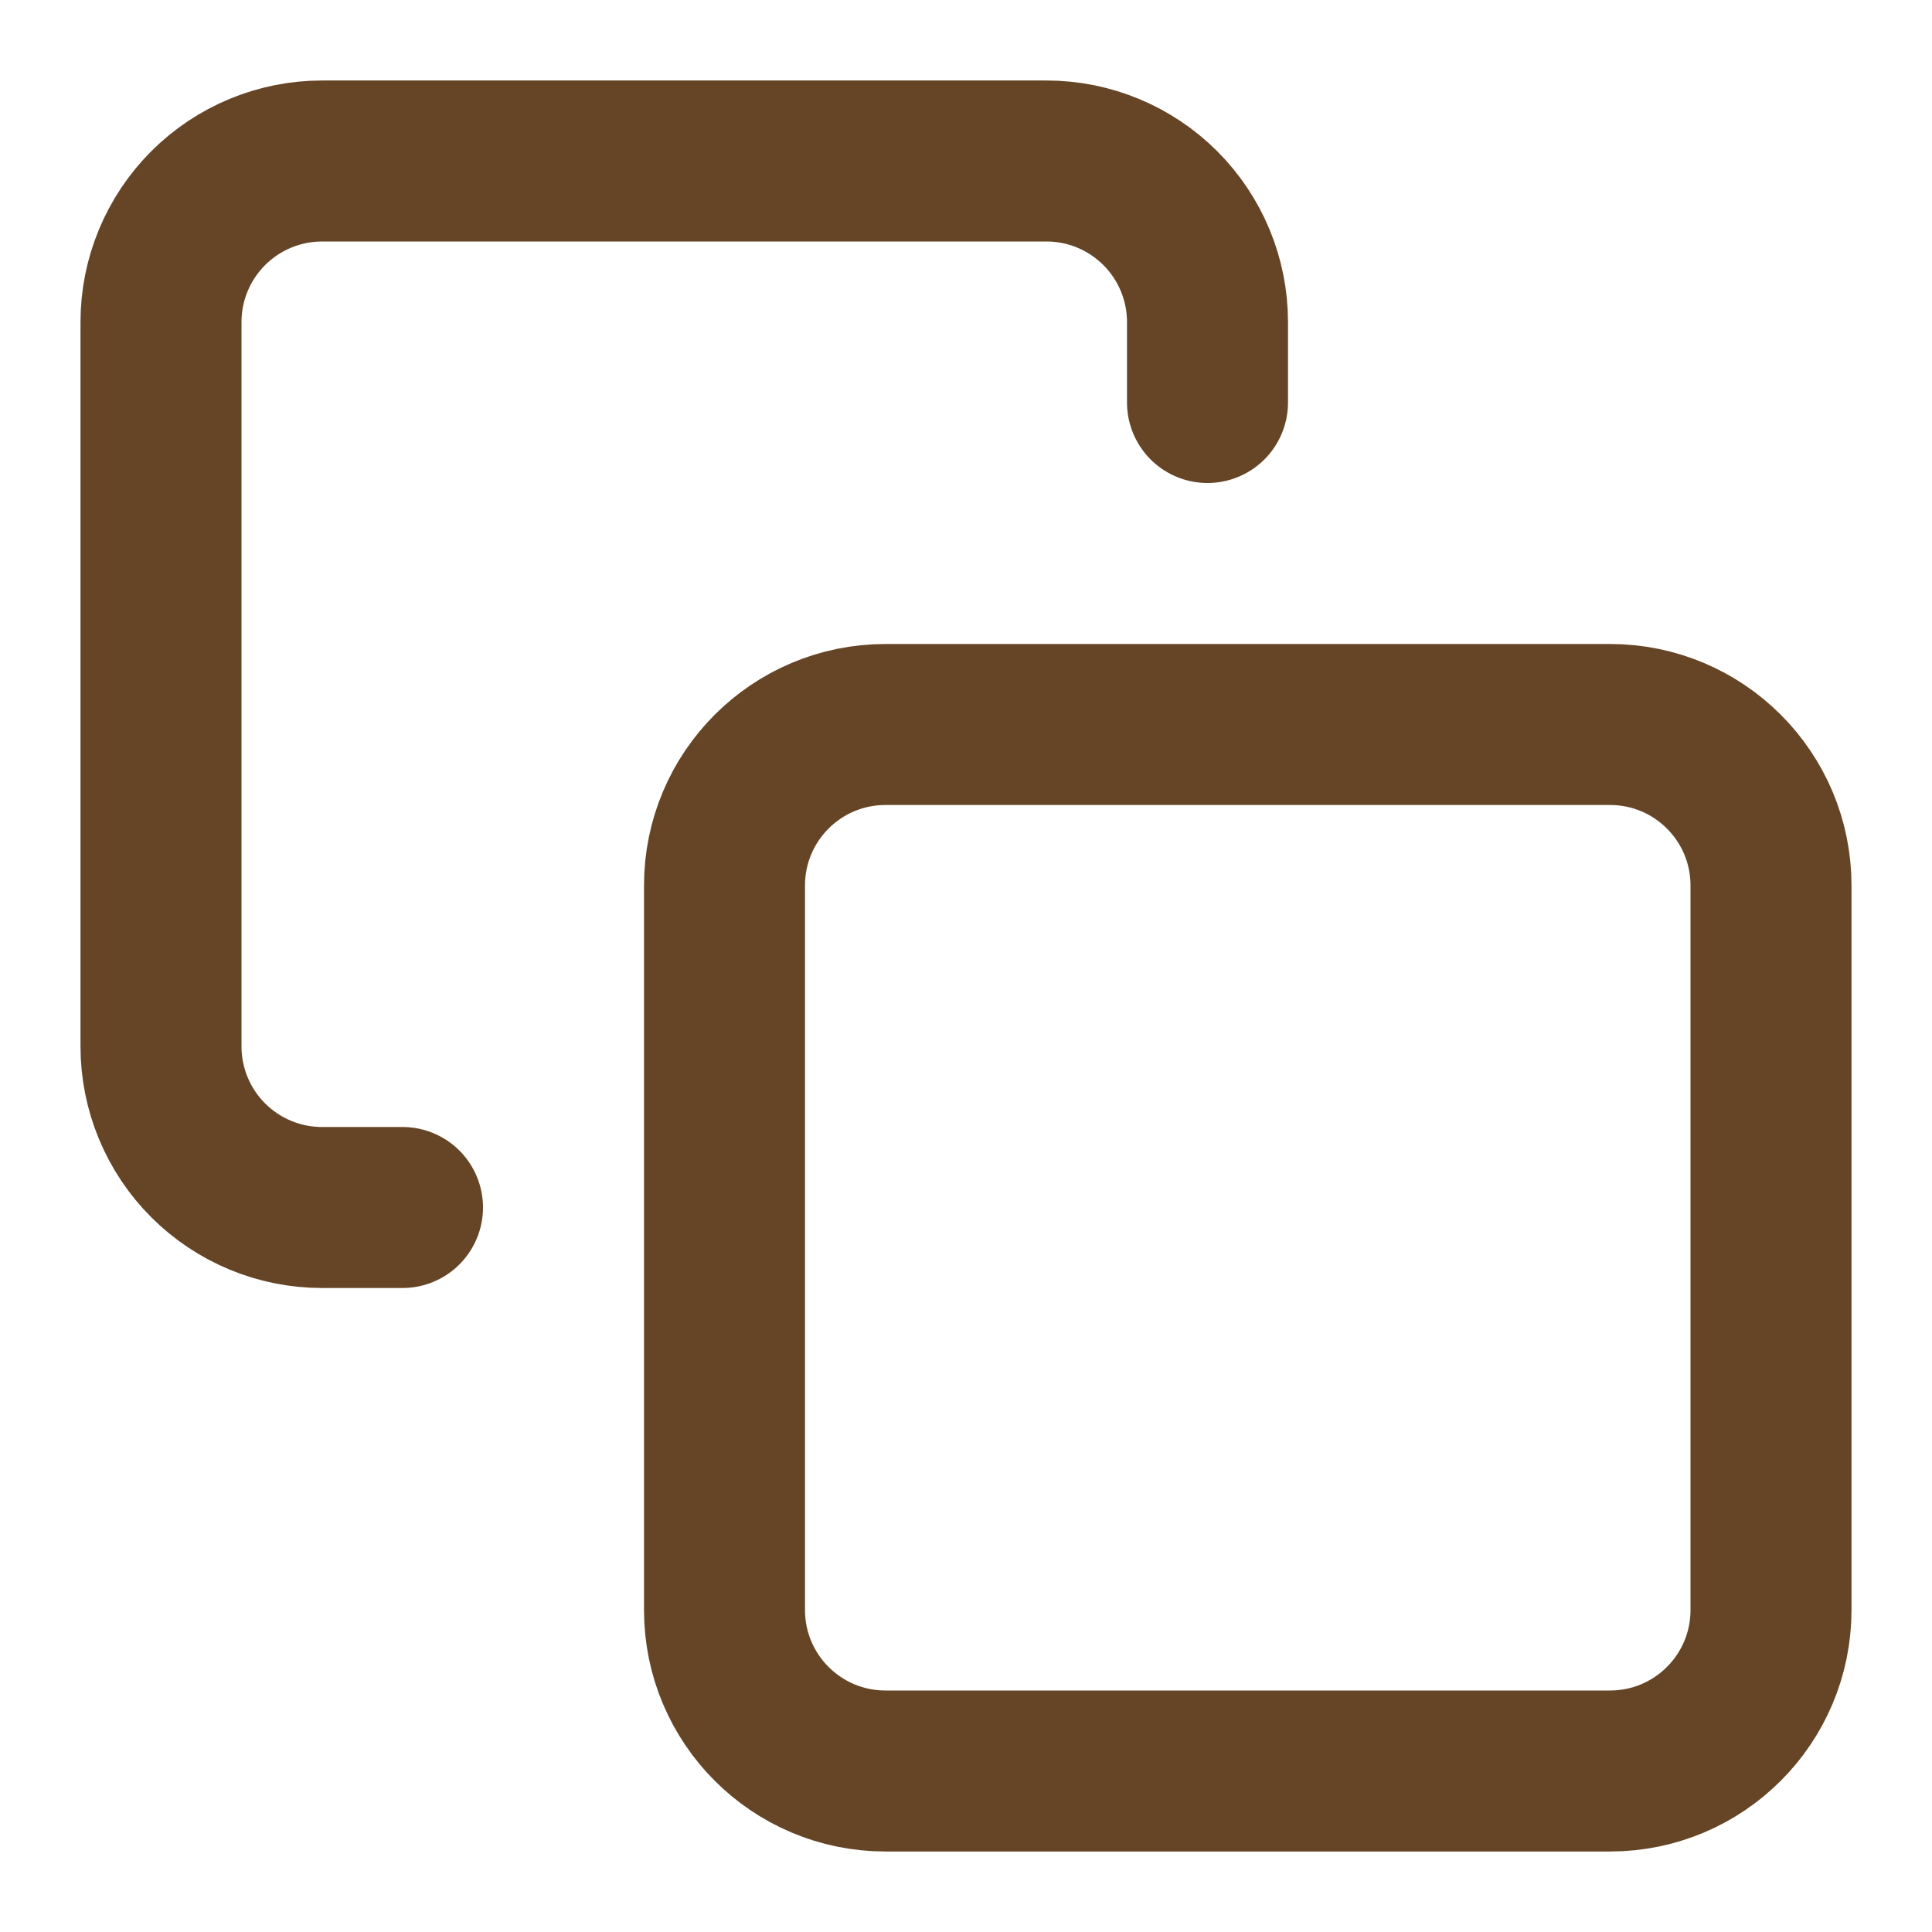
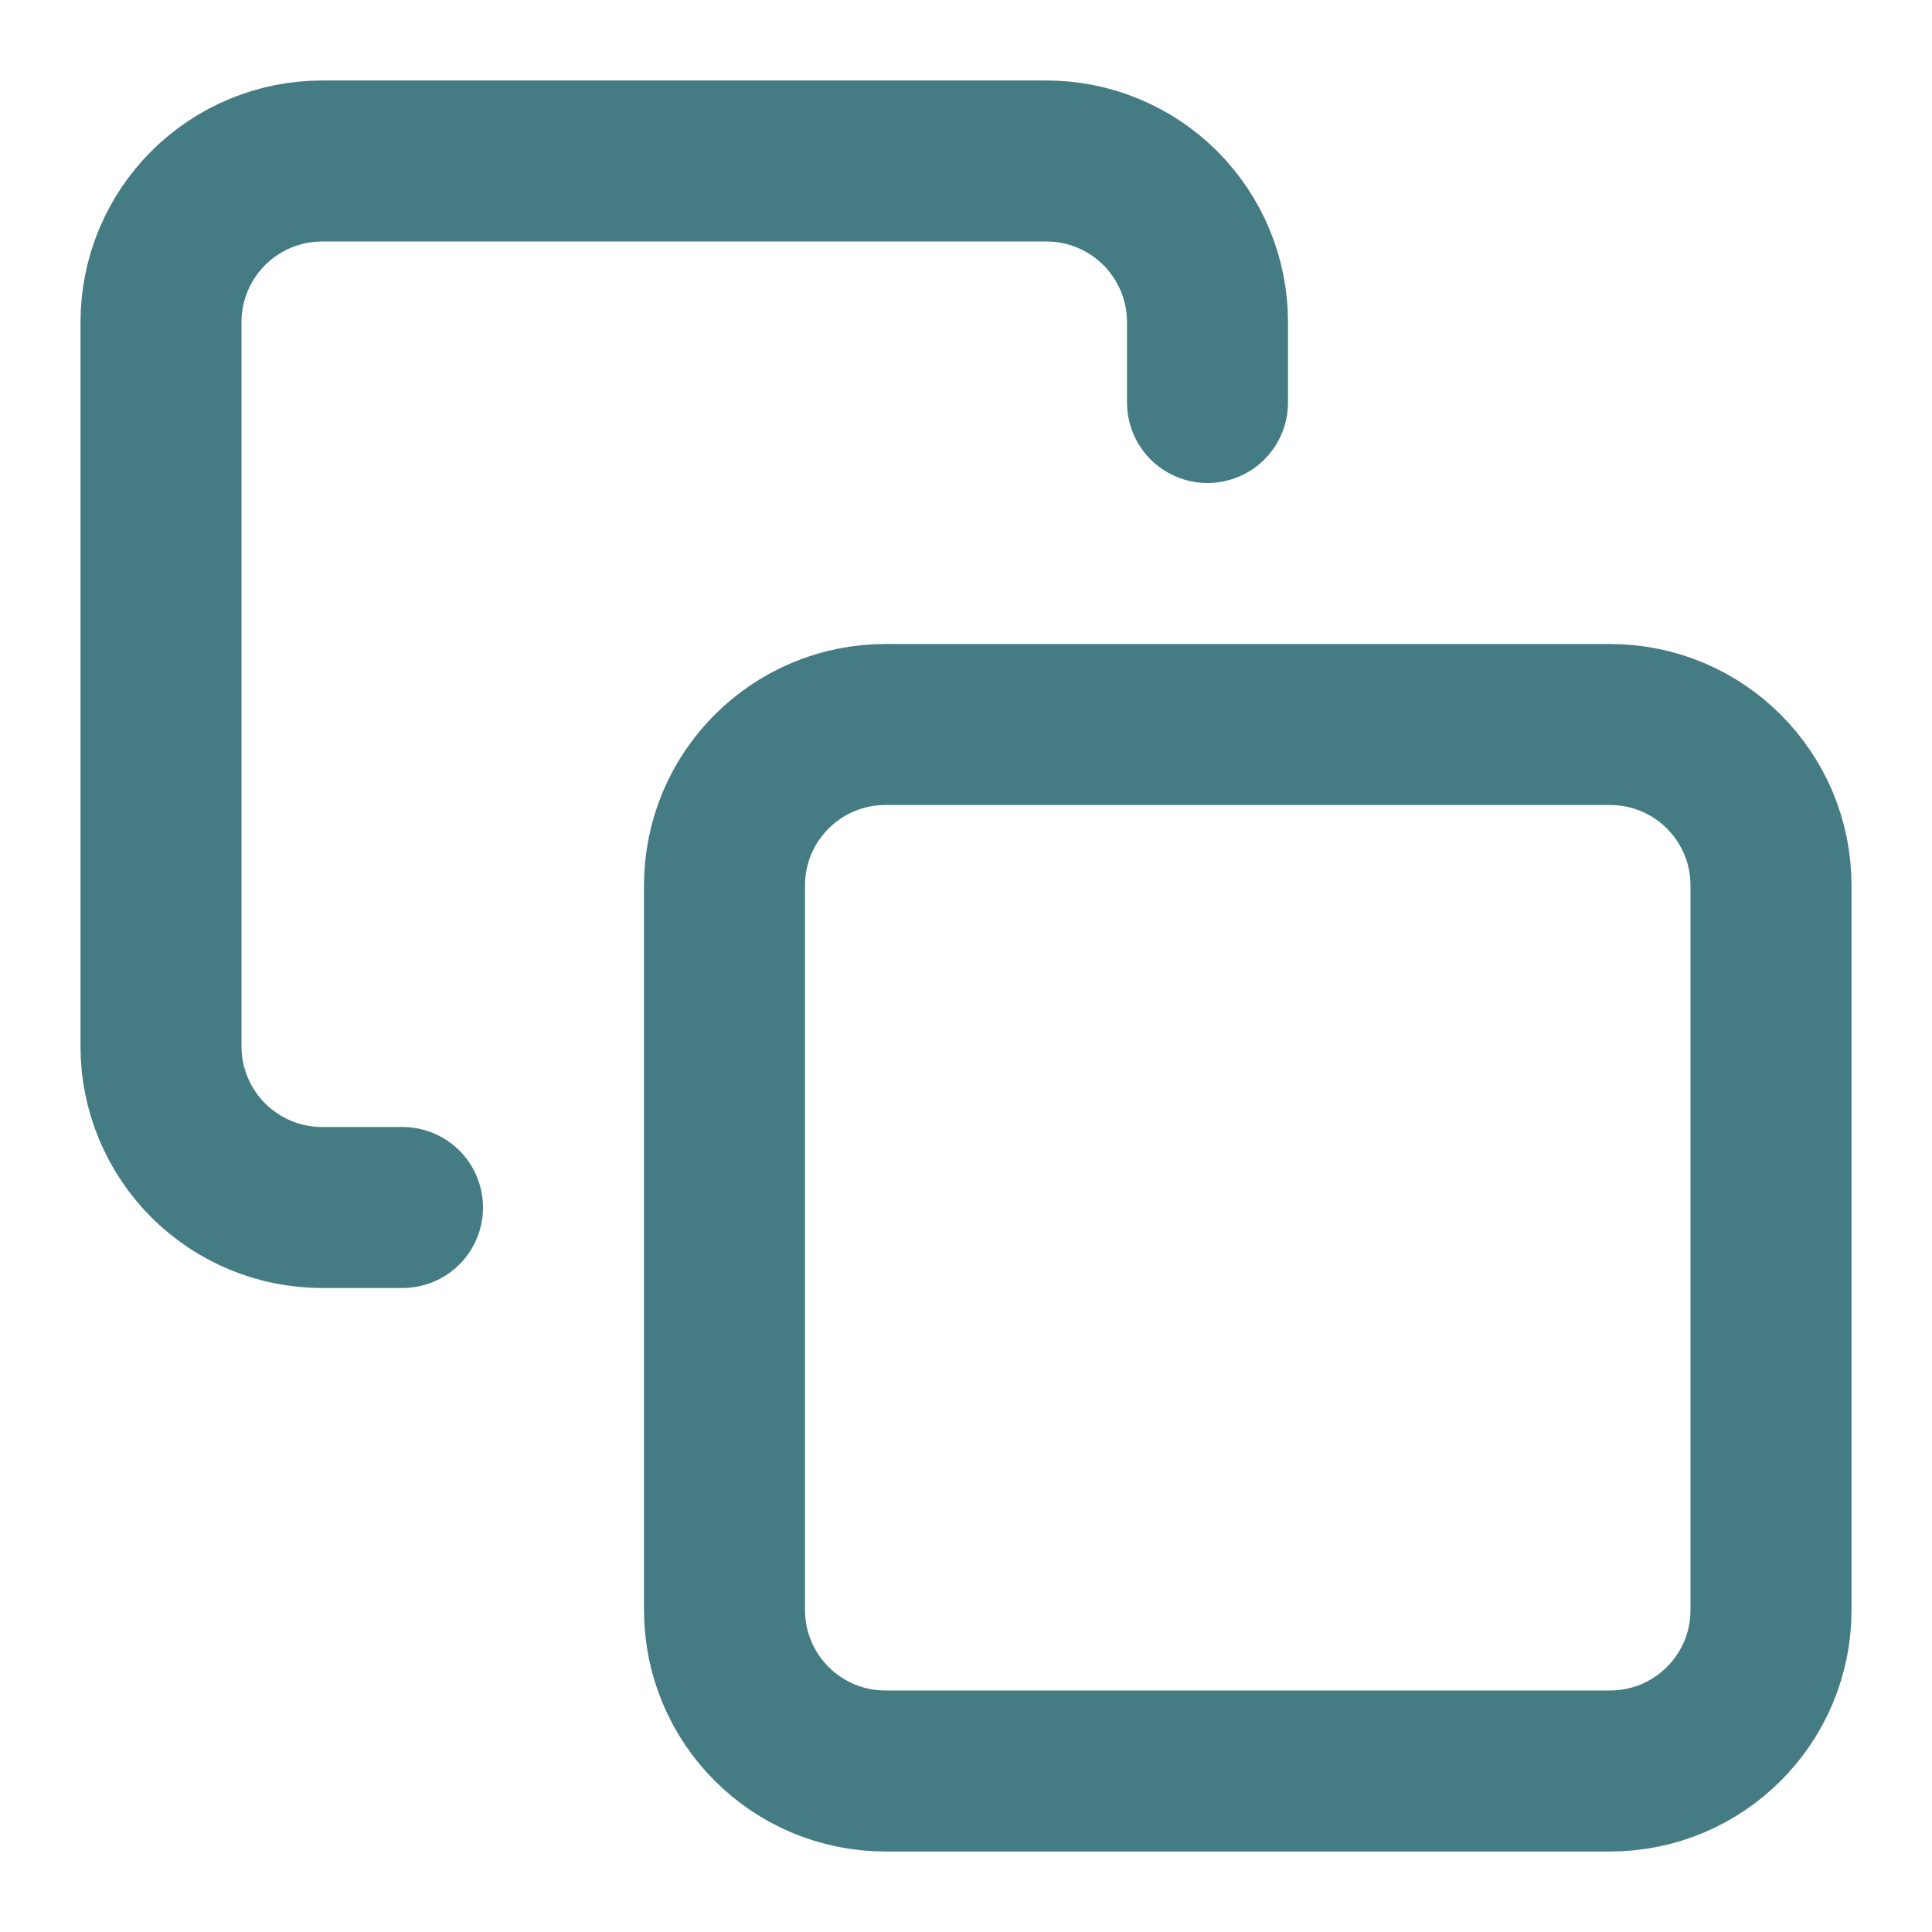
<svg xmlns="http://www.w3.org/2000/svg" width="24" height="24" viewBox="0 0 24 24" fill="none">
  <g id="copy">
    <rect width="24" height="24" fill="white" />
-     <path id="Vector" d="M20 9H11C9.895 9 9 9.895 9 11V20C9 21.105 9.895 22 11 22H20C21.105 22 22 21.105 22 20V11C22 9.895 21.105 9 20 9Z" stroke="#664526" stroke-width="2" stroke-linecap="round" stroke-linejoin="round" />
-     <path id="Vector_2" d="M5 15H4C3.47 15 2.961 14.789 2.586 14.414C2.211 14.039 2 13.53 2 13V4C2 3.47 2.211 2.961 2.586 2.586C2.961 2.211 3.47 2 4 2H13C13.53 2 14.039 2.211 14.414 2.586C14.789 2.961 15 3.47 15 4V5" stroke="#664526" stroke-width="2" stroke-linecap="round" stroke-linejoin="round" />
+     <path id="Vector" d="M20 9H11C9.895 9 9 9.895 9 11V20C9 21.105 9.895 22 11 22H20C21.105 22 22 21.105 22 20V11C22 9.895 21.105 9 20 9Z" stroke="#457B83" stroke-width="2" stroke-linecap="round" stroke-linejoin="round" />
+     <path id="Vector_2" d="M5 15H4C3.47 15 2.961 14.789 2.586 14.414C2.211 14.039 2 13.53 2 13V4C2 3.47 2.211 2.961 2.586 2.586C2.961 2.211 3.47 2 4 2H13C13.53 2 14.039 2.211 14.414 2.586C14.789 2.961 15 3.47 15 4V5" stroke="#457B83" stroke-width="2" stroke-linecap="round" stroke-linejoin="round" />
  </g>
</svg>
